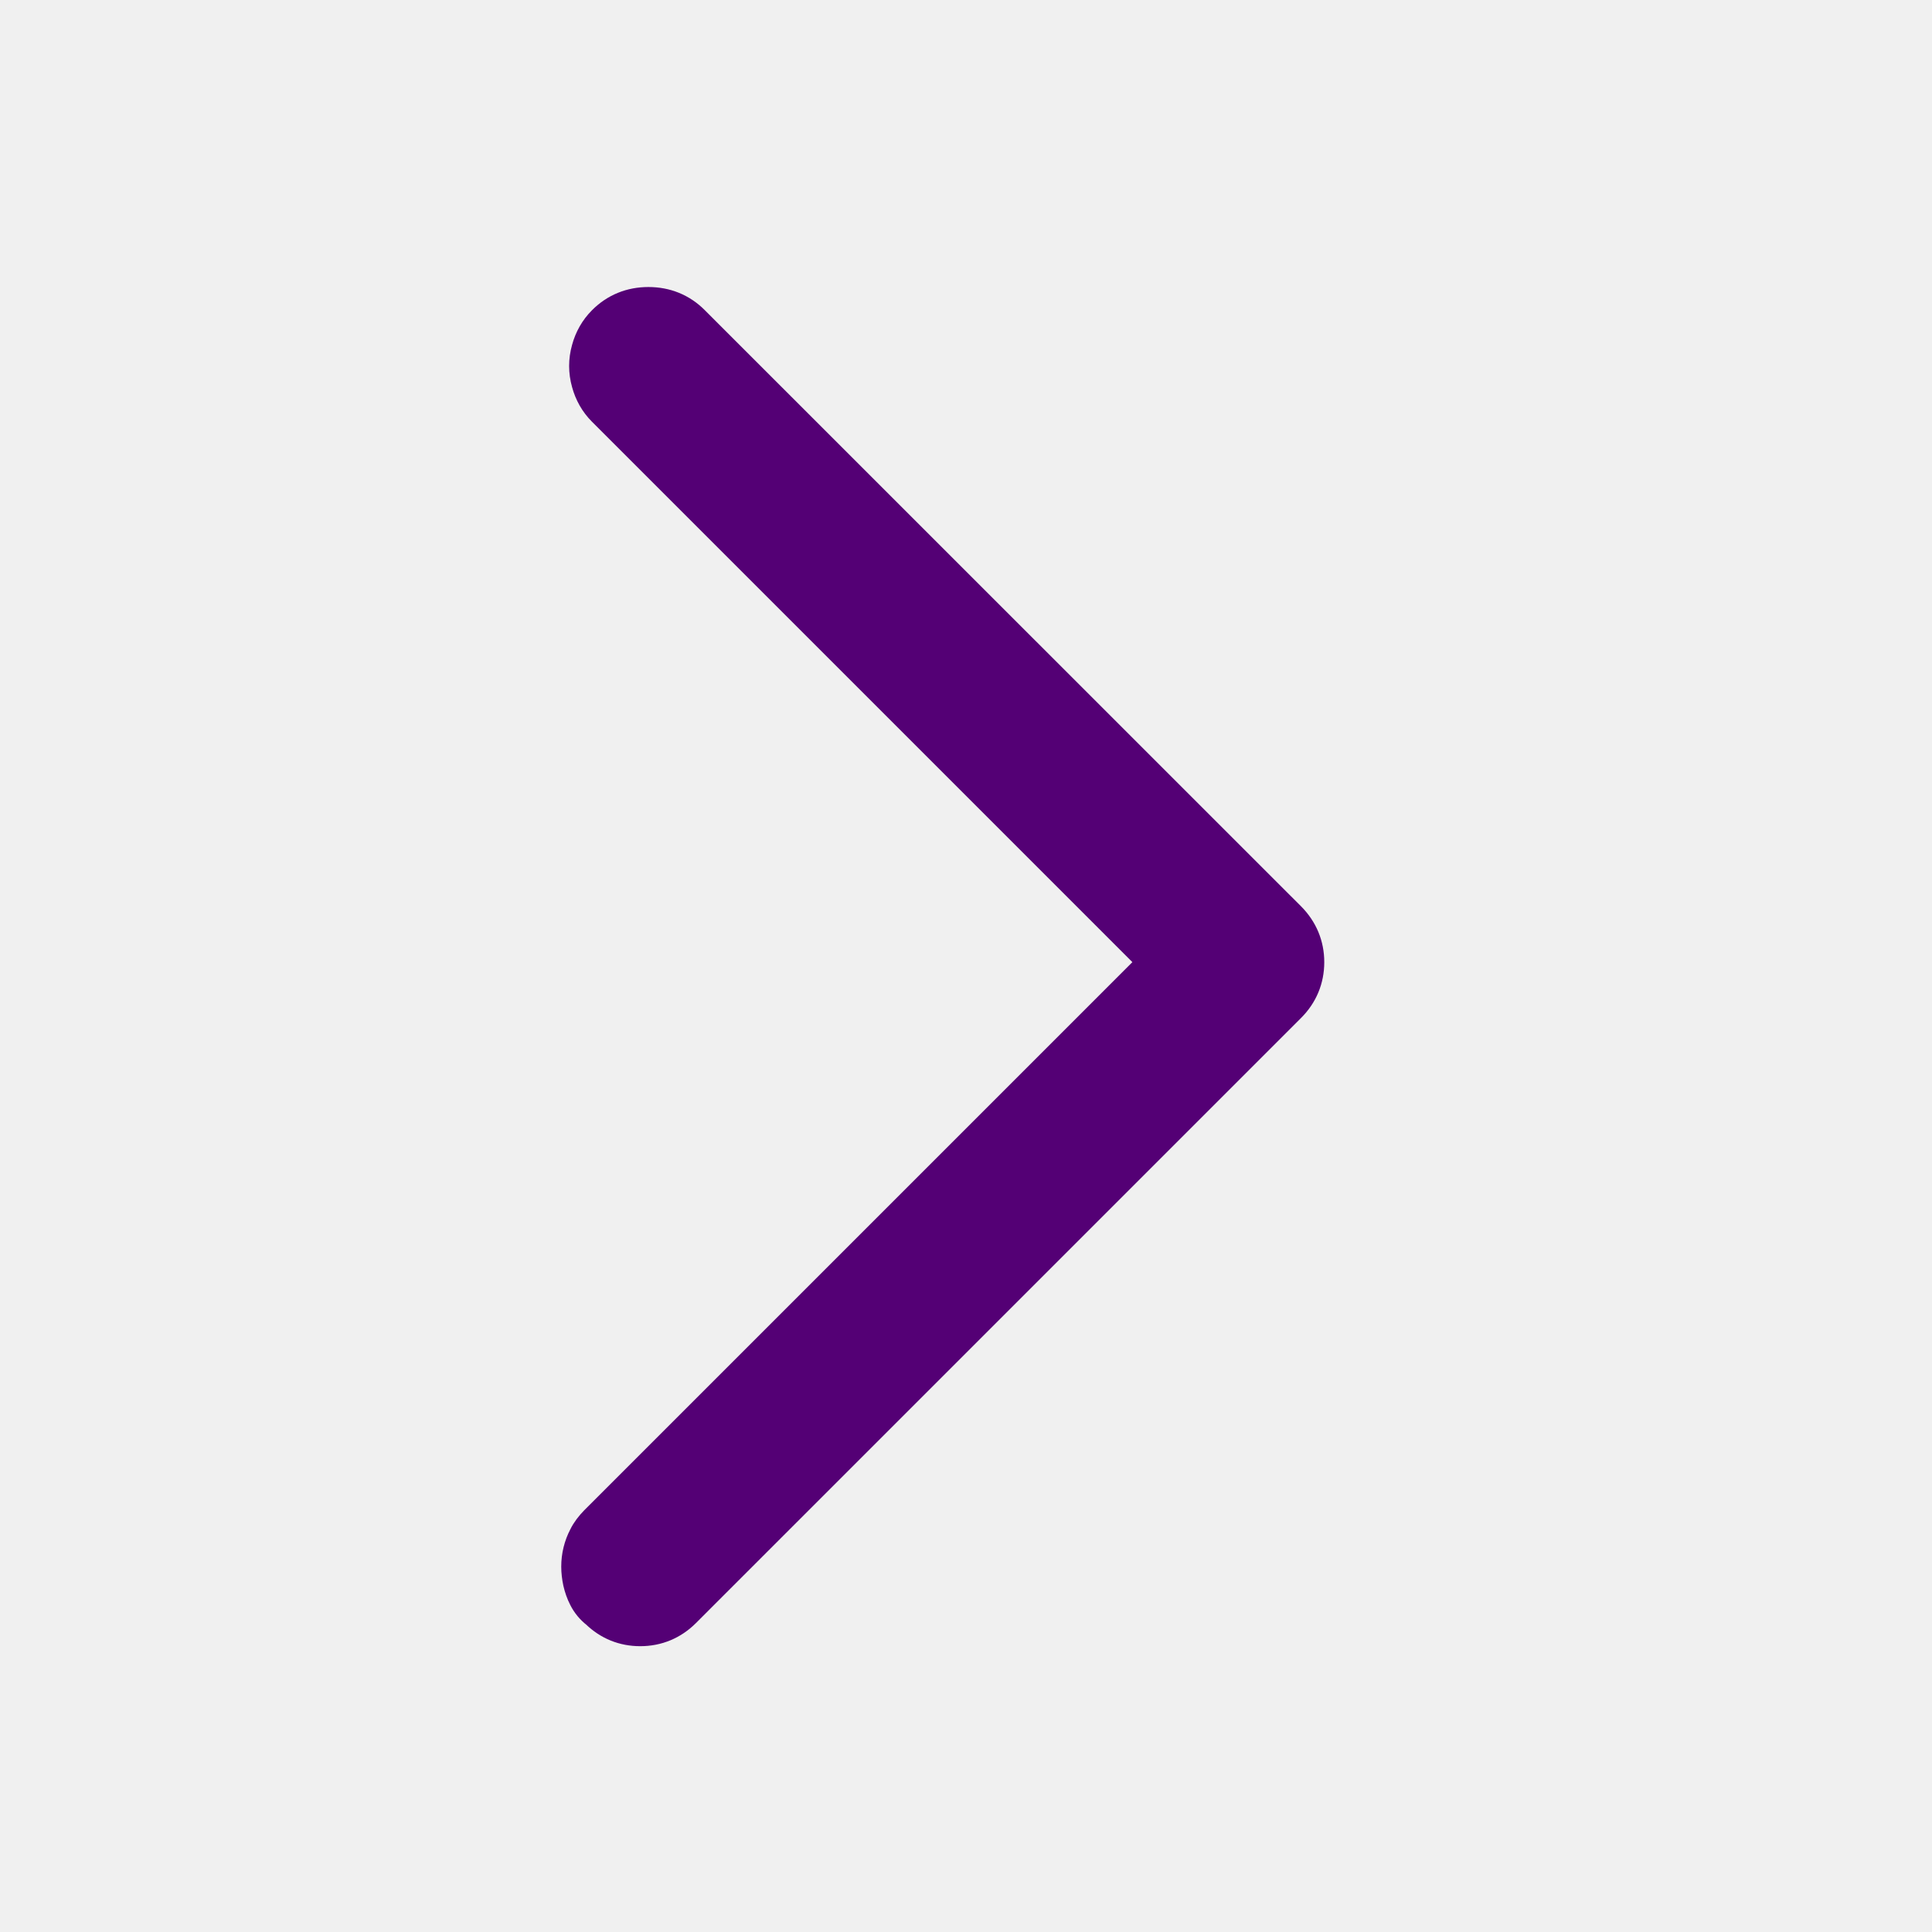
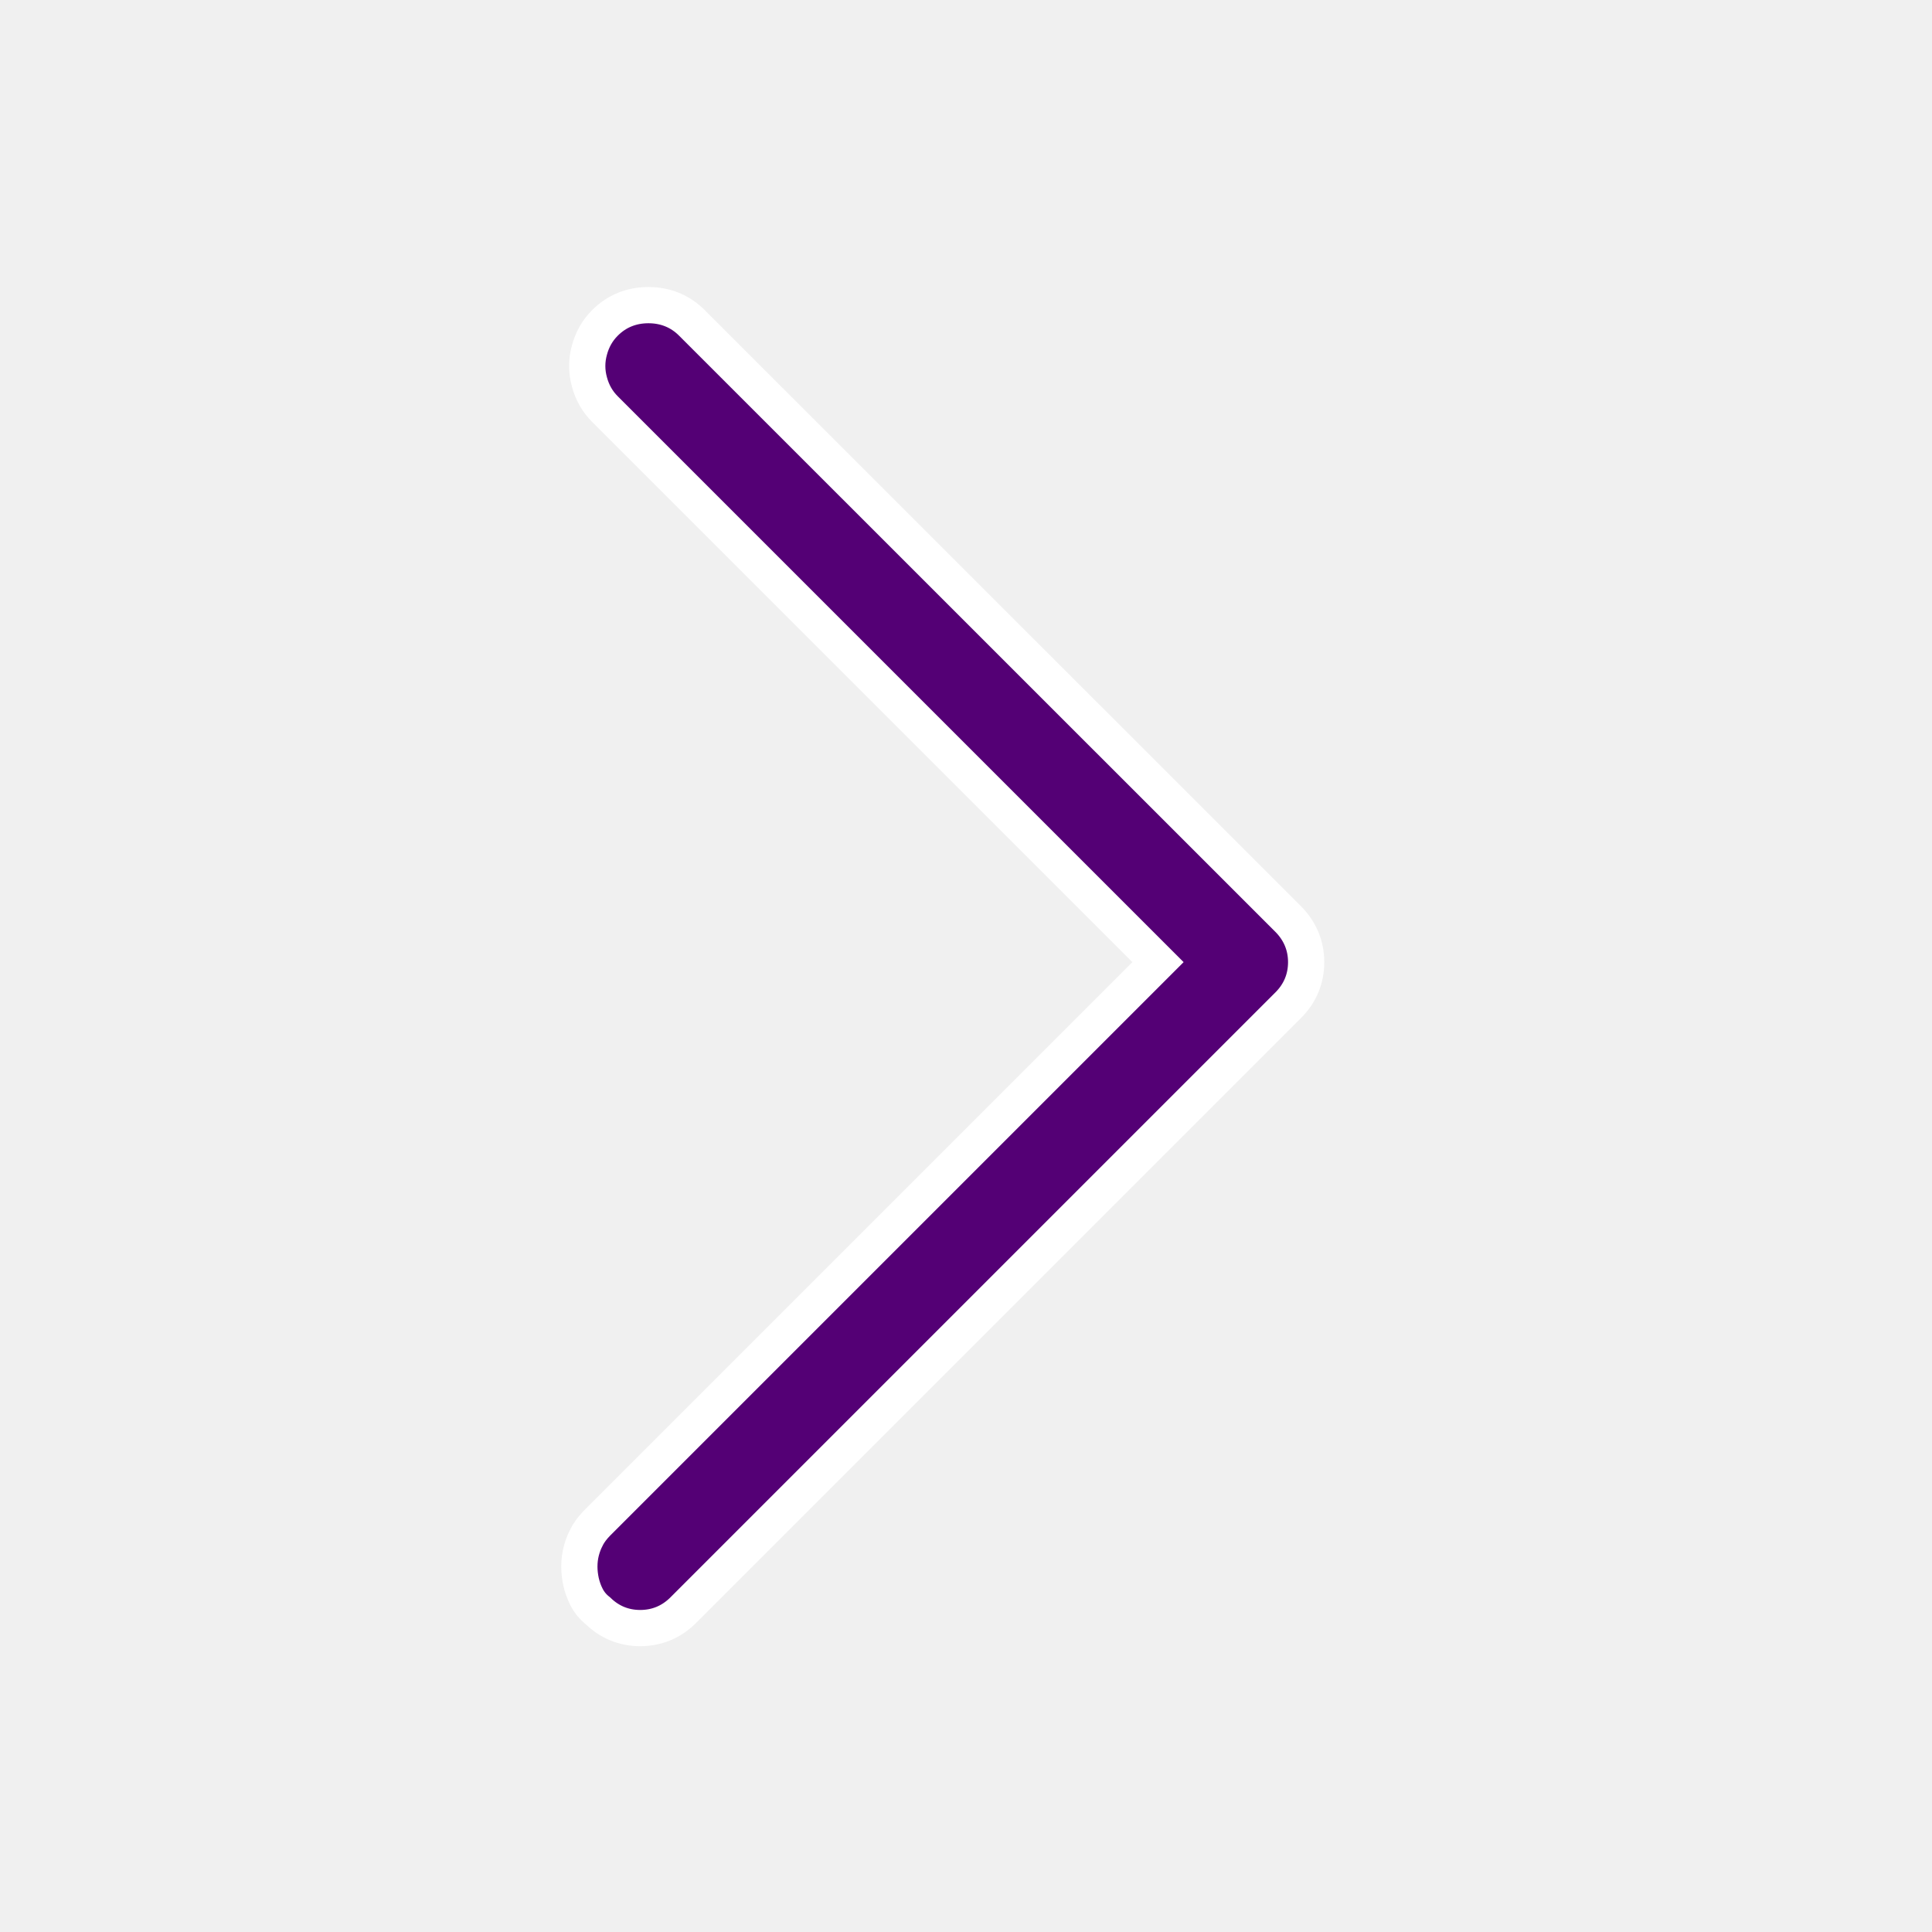
<svg xmlns="http://www.w3.org/2000/svg" width="16" height="16" viewBox="0 0 16 16" fill="none">
-   <path d="M10.669 8.324L10.669 8.324C10.766 8.227 10.817 8.106 10.817 7.968C10.817 7.831 10.766 7.71 10.669 7.612L5.731 2.675C5.633 2.576 5.509 2.527 5.37 2.527C5.231 2.527 5.107 2.576 5.009 2.675C4.947 2.737 4.905 2.812 4.882 2.897C4.857 2.986 4.857 3.076 4.882 3.165C4.905 3.25 4.947 3.325 5.009 3.387L9.59 7.968L4.946 12.612C4.91 12.649 4.878 12.689 4.856 12.735C4.837 12.771 4.823 12.809 4.813 12.849C4.803 12.889 4.798 12.931 4.798 12.974C4.798 13.016 4.803 13.058 4.812 13.1C4.822 13.143 4.836 13.184 4.856 13.223C4.88 13.271 4.913 13.31 4.954 13.342C5.05 13.435 5.168 13.483 5.302 13.483C5.44 13.483 5.561 13.432 5.658 13.335L5.658 13.335L10.669 8.324Z" fill="#540075" stroke="#540075" stroke-width="0.3" />
+   <path d="M10.669 8.324L10.669 8.324C10.766 8.227 10.817 8.106 10.817 7.968C10.817 7.831 10.766 7.71 10.669 7.612L5.731 2.675C5.633 2.576 5.509 2.527 5.37 2.527C5.231 2.527 5.107 2.576 5.009 2.675C4.947 2.737 4.905 2.812 4.882 2.897C4.857 2.986 4.857 3.076 4.882 3.165C4.905 3.25 4.947 3.325 5.009 3.387L9.59 7.968L4.946 12.612C4.91 12.649 4.878 12.689 4.856 12.735C4.837 12.771 4.823 12.809 4.813 12.849C4.803 12.889 4.798 12.931 4.798 12.974C4.798 13.016 4.803 13.058 4.812 13.1C4.822 13.143 4.836 13.184 4.856 13.223C4.88 13.271 4.913 13.31 4.954 13.342C5.05 13.435 5.168 13.483 5.302 13.483C5.44 13.483 5.561 13.432 5.658 13.335L5.658 13.335L10.669 8.324Z" fill="#540075" stroke="#ffffff" stroke-width="0.3" />
</svg>
